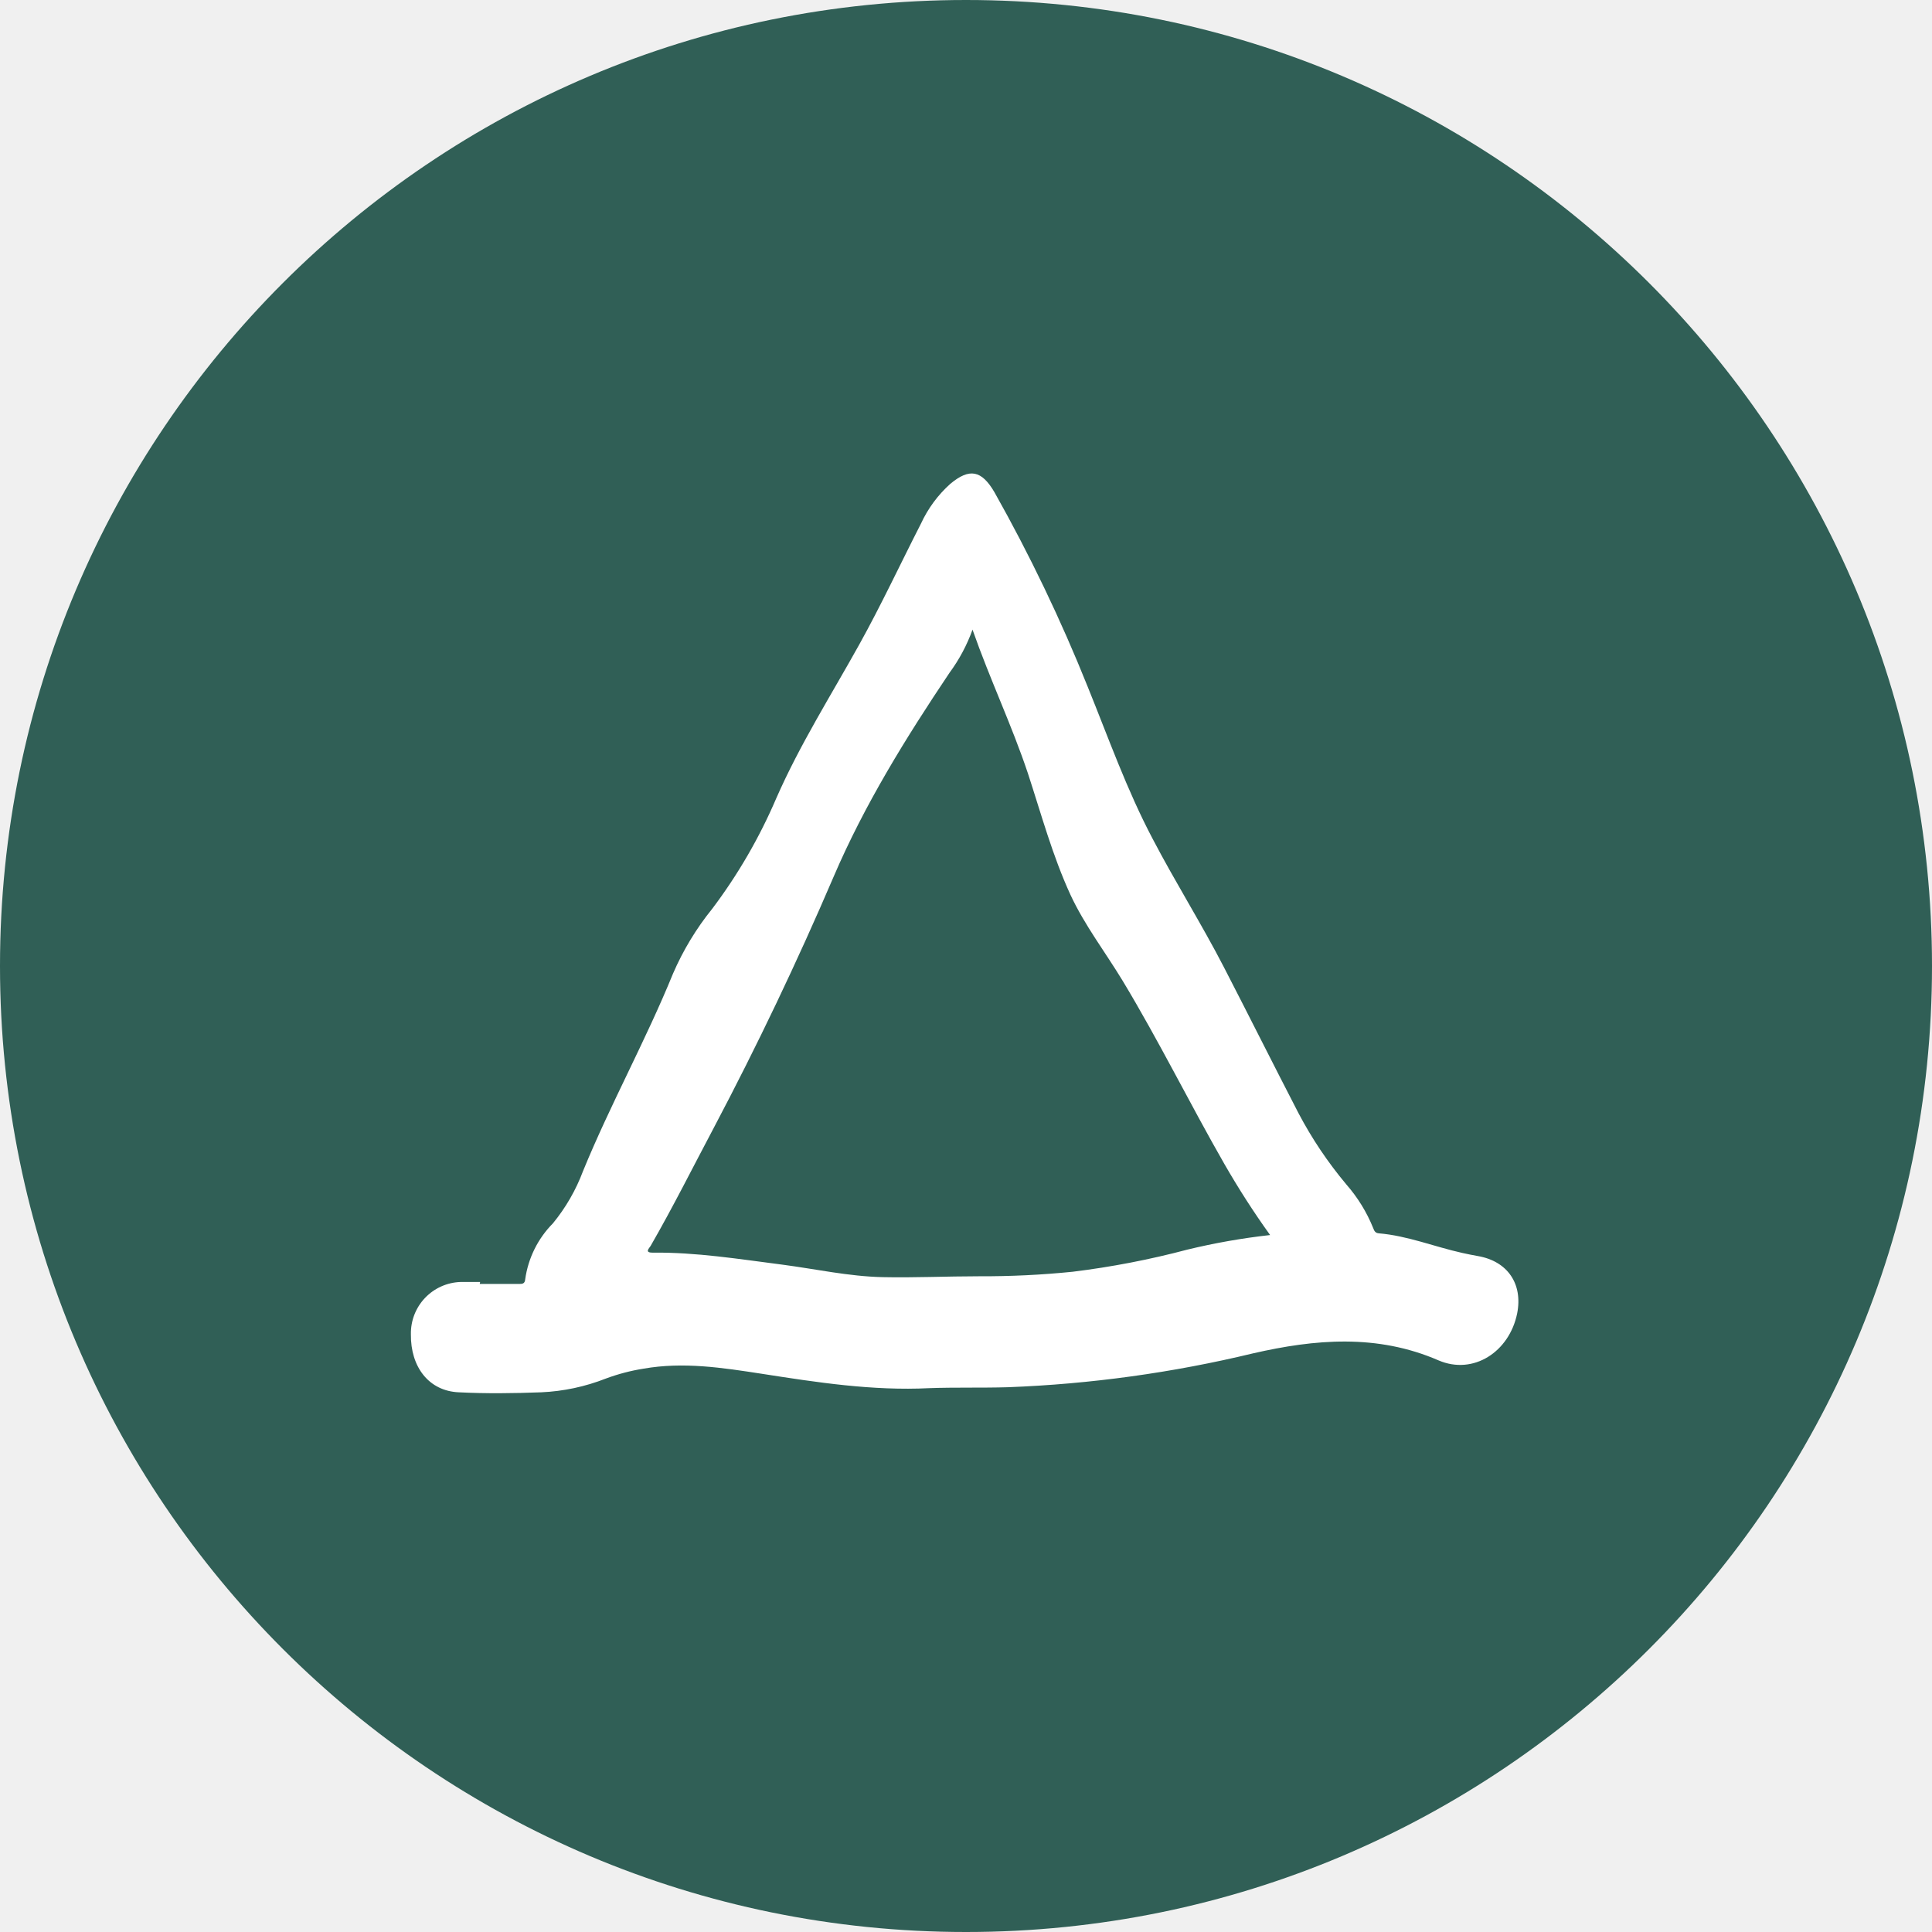
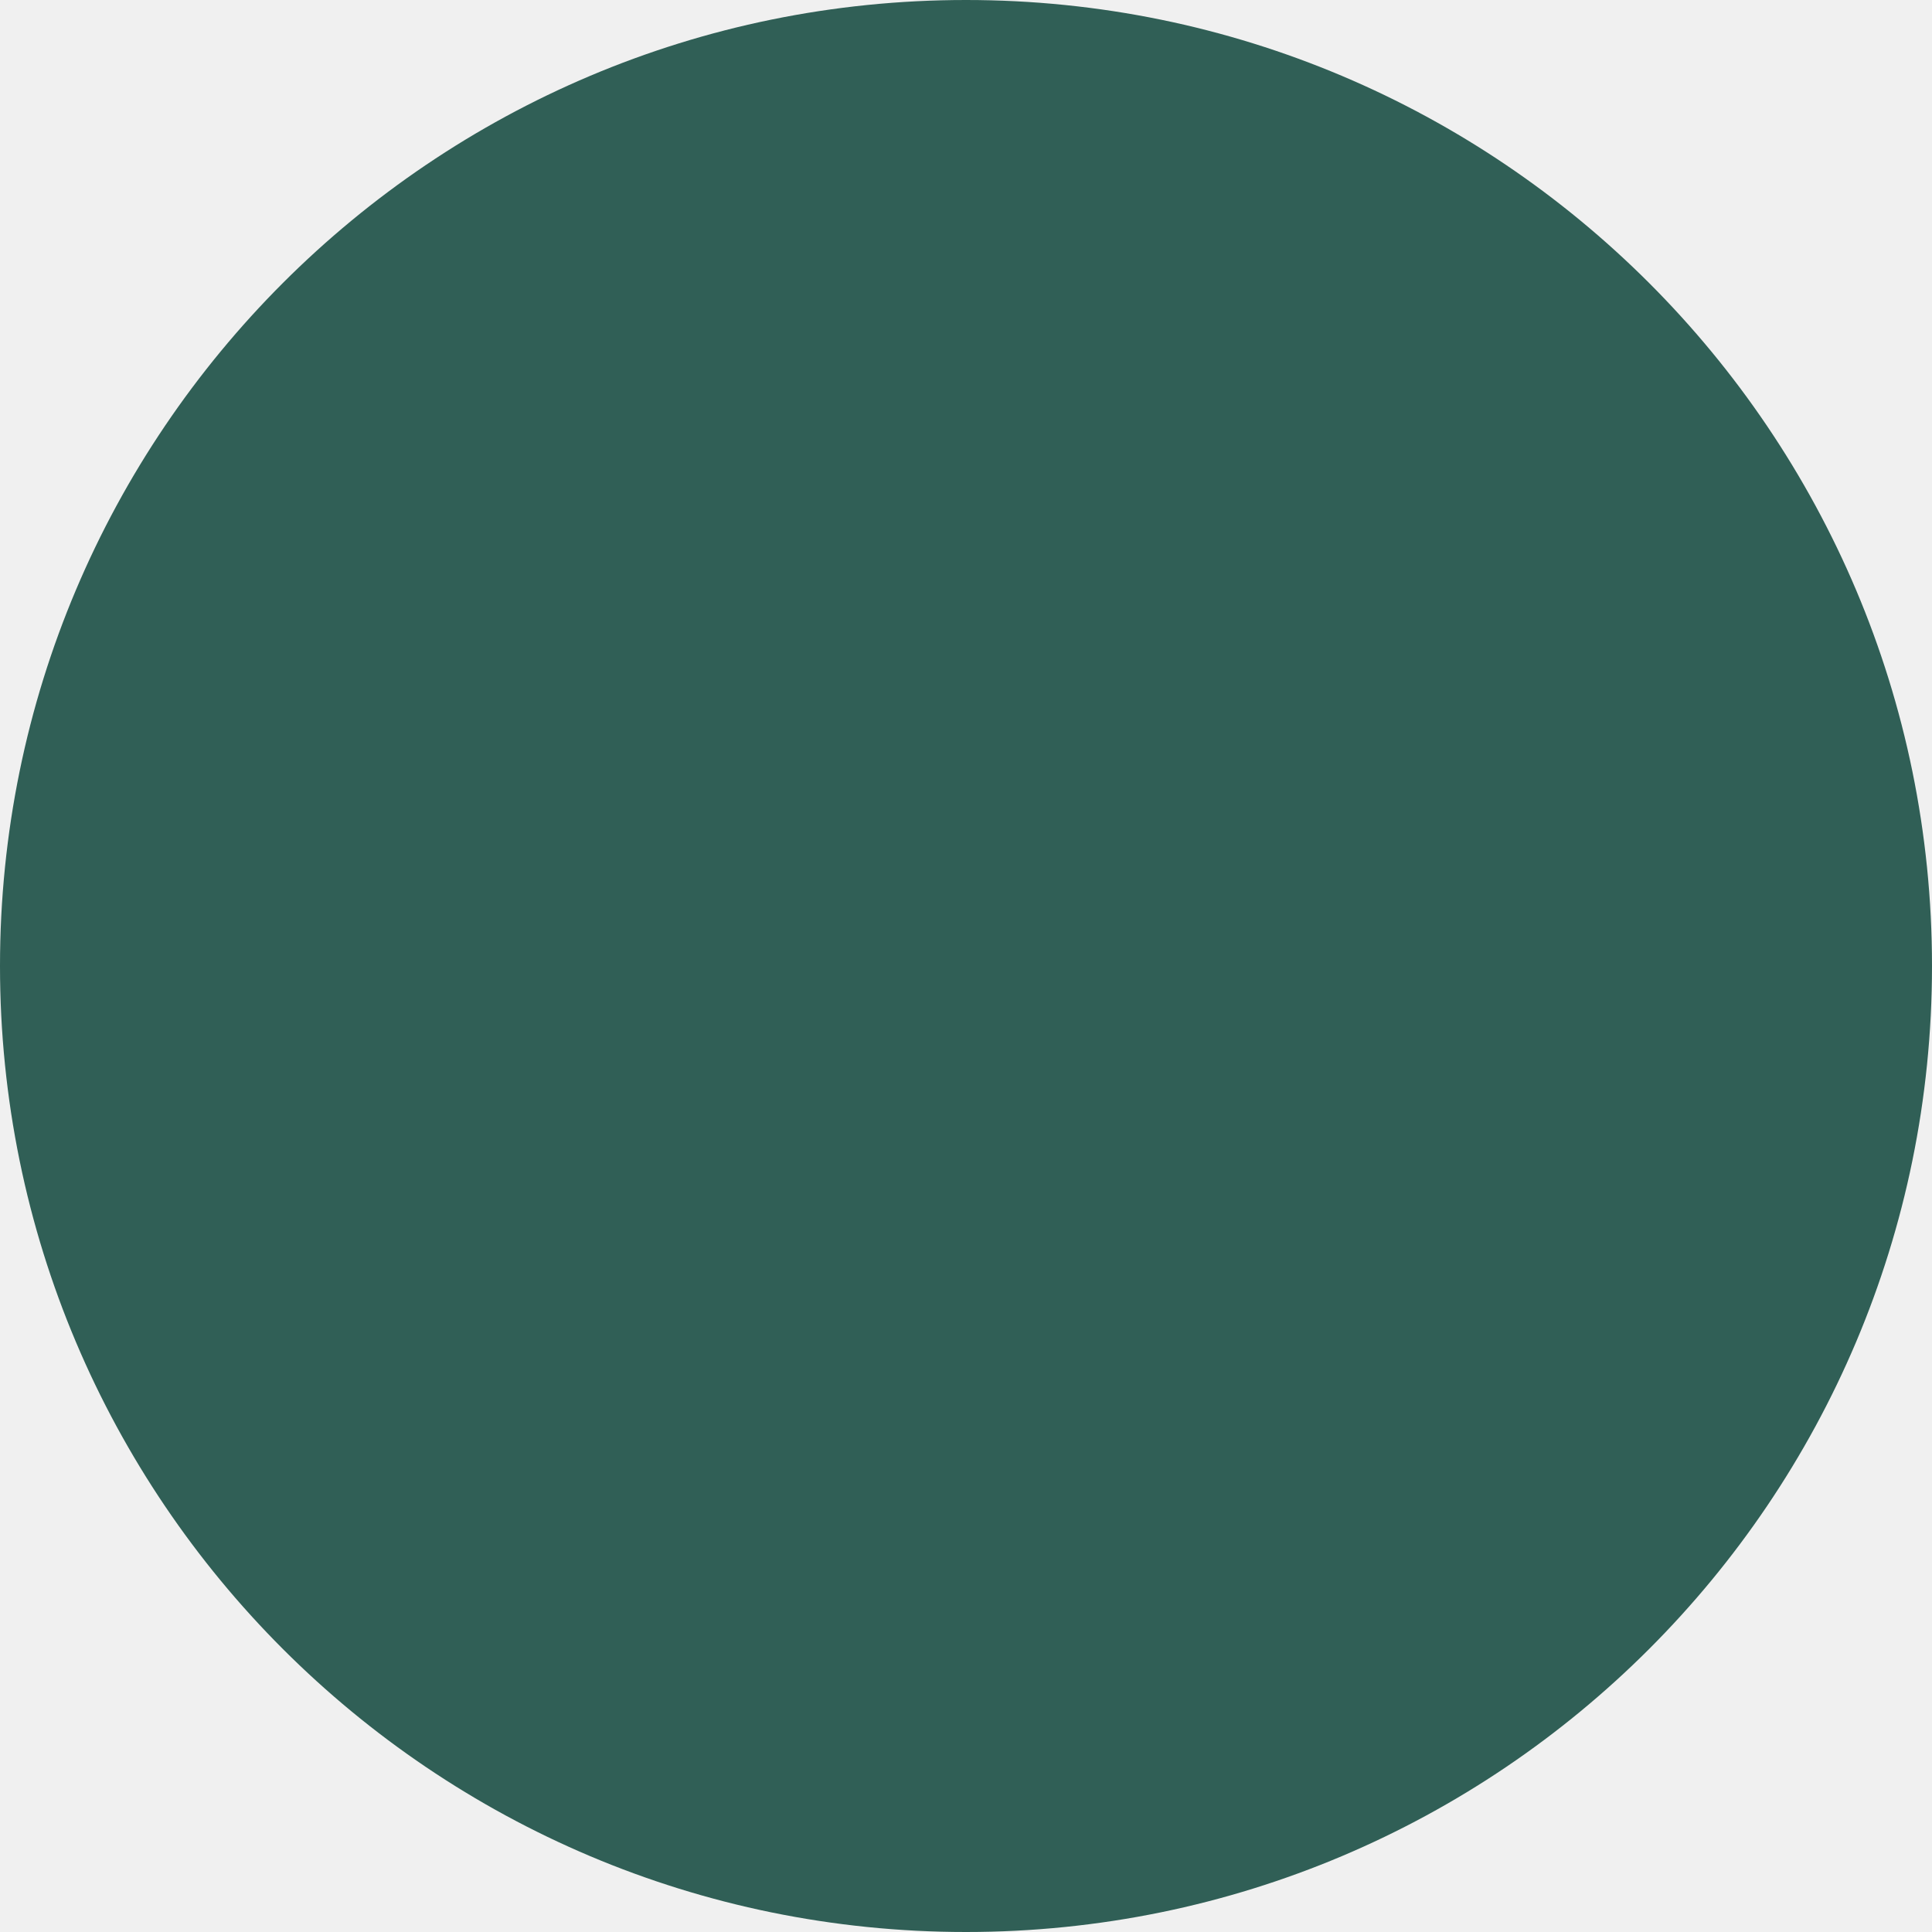
<svg xmlns="http://www.w3.org/2000/svg" width="710" height="710" viewBox="0 0 710 710" fill="none">
  <circle cx="355" cy="355" r="355" fill="#305F56" />
-   <path d="M176.301 471.842H190.674C191.882 471.842 192.859 471.842 193.003 470.174C194.085 462.379 197.666 455.146 203.208 449.559C207.929 443.799 211.669 437.301 214.276 430.324C224.366 405.712 237.274 382.452 247.335 357.783C251.025 349.241 255.861 341.242 261.709 334.005C271.18 321.456 279.095 307.804 285.282 293.35C293.906 273.683 305.405 255.512 315.811 236.795C323.889 222.246 330.904 207.18 338.464 192.401C341.018 186.861 344.677 181.9 349.216 177.824C356.316 171.901 360.714 172.821 365.429 180.843C378.419 203.909 389.876 227.806 399.725 252.378C407.343 271.153 414.098 290.273 423.613 308.301C431.95 324.258 441.552 339.497 449.802 355.483C459.001 373.309 467.971 391.25 477.17 409.048C482.09 418.402 487.998 427.202 494.792 435.298C498.956 440.055 502.289 445.478 504.652 451.342C505.054 452.406 505.428 453.125 506.693 453.24C517.301 454.131 527.161 458.185 537.424 460.456C539.35 460.859 541.247 461.29 543.173 461.606C554.04 463.504 559.703 471.842 557.547 482.682C554.672 496.799 541.477 505.424 528.656 499.933C506.061 490.128 483.235 492.141 460.525 497.345C430.971 504.472 400.781 508.642 370.402 509.795C360.772 510.082 351.113 509.795 341.483 510.14C320.698 511.175 300.345 508.041 279.906 504.849C265.532 502.636 251.159 500.393 236.469 502.981C231.761 503.73 227.139 504.943 222.67 506.603C215.08 509.593 207.046 511.303 198.896 511.664C188.806 512.037 178.773 512.181 168.596 511.664C157.701 511.204 150.831 502.463 151.003 490.272C150.925 485.328 152.791 480.551 156.2 476.969C159.609 473.388 164.288 471.289 169.229 471.123C171.615 471.123 174.03 471.123 176.445 471.123L176.301 471.842ZM357.409 231.36C355.369 237.044 352.512 242.401 348.928 247.26C332.887 271.182 317.737 295.621 306.353 322.188C292.938 353.489 278.306 384.158 262.456 414.194C254.723 428.772 247.364 443.521 239.114 457.84C238.625 458.702 236.67 460.37 239.89 460.341C255.873 460.169 271.512 462.699 287.438 464.74C299.713 466.35 311.844 469.053 324.263 469.341C336.107 469.599 347.922 469.024 359.737 469.024C371.257 469.077 382.772 468.52 394.234 467.357C408.451 465.611 422.532 462.892 436.377 459.22C446.383 456.797 456.532 455.011 466.763 453.872C460.554 445.246 455.063 436.621 449.975 427.794C437.211 405.511 425.856 382.452 412.603 360.486C406.193 349.905 398.603 340.043 393.4 328.858C386.788 314.482 382.649 299.158 377.733 284.149C371.811 266.467 363.819 249.704 357.437 231.504L357.409 231.36Z" fill="white" />
+   <path class="animate cream" d="M176.301 471.842H190.674C191.882 471.842 192.859 471.842 193.003 470.174C194.085 462.379 197.666 455.146 203.208 449.559C207.929 443.799 211.669 437.301 214.276 430.324C224.366 405.712 237.274 382.452 247.335 357.783C251.025 349.241 255.861 341.242 261.709 334.005C271.18 321.456 279.095 307.804 285.282 293.35C293.906 273.683 305.405 255.512 315.811 236.795C323.889 222.246 330.904 207.18 338.464 192.401C341.018 186.861 344.677 181.9 349.216 177.824C356.316 171.901 360.714 172.821 365.429 180.843C378.419 203.909 389.876 227.806 399.725 252.378C407.343 271.153 414.098 290.273 423.613 308.301C431.95 324.258 441.552 339.497 449.802 355.483C459.001 373.309 467.971 391.25 477.17 409.048C482.09 418.402 487.998 427.202 494.792 435.298C498.956 440.055 502.289 445.478 504.652 451.342C505.054 452.406 505.428 453.125 506.693 453.24C517.301 454.131 527.161 458.185 537.424 460.456C539.35 460.859 541.247 461.29 543.173 461.606C554.04 463.504 559.703 471.842 557.547 482.682C554.672 496.799 541.477 505.424 528.656 499.933C506.061 490.128 483.235 492.141 460.525 497.345C430.971 504.472 400.781 508.642 370.402 509.795C360.772 510.082 351.113 509.795 341.483 510.14C320.698 511.175 300.345 508.041 279.906 504.849C265.532 502.636 251.159 500.393 236.469 502.981C231.761 503.73 227.139 504.943 222.67 506.603C215.08 509.593 207.046 511.303 198.896 511.664C188.806 512.037 178.773 512.181 168.596 511.664C157.701 511.204 150.831 502.463 151.003 490.272C150.925 485.328 152.791 480.551 156.2 476.969C159.609 473.388 164.288 471.289 169.229 471.123C171.615 471.123 174.03 471.123 176.445 471.123L176.301 471.842ZM357.409 231.36C355.369 237.044 352.512 242.401 348.928 247.26C332.887 271.182 317.737 295.621 306.353 322.188C292.938 353.489 278.306 384.158 262.456 414.194C254.723 428.772 247.364 443.521 239.114 457.84C238.625 458.702 236.67 460.37 239.89 460.341C255.873 460.169 271.512 462.699 287.438 464.74C299.713 466.35 311.844 469.053 324.263 469.341C336.107 469.599 347.922 469.024 359.737 469.024C371.257 469.077 382.772 468.52 394.234 467.357C408.451 465.611 422.532 462.892 436.377 459.22C446.383 456.797 456.532 455.011 466.763 453.872C460.554 445.246 455.063 436.621 449.975 427.794C437.211 405.511 425.856 382.452 412.603 360.486C406.193 349.905 398.603 340.043 393.4 328.858C386.788 314.482 382.649 299.158 377.733 284.149C371.811 266.467 363.819 249.704 357.437 231.504L357.409 231.36Z" />
</svg>
